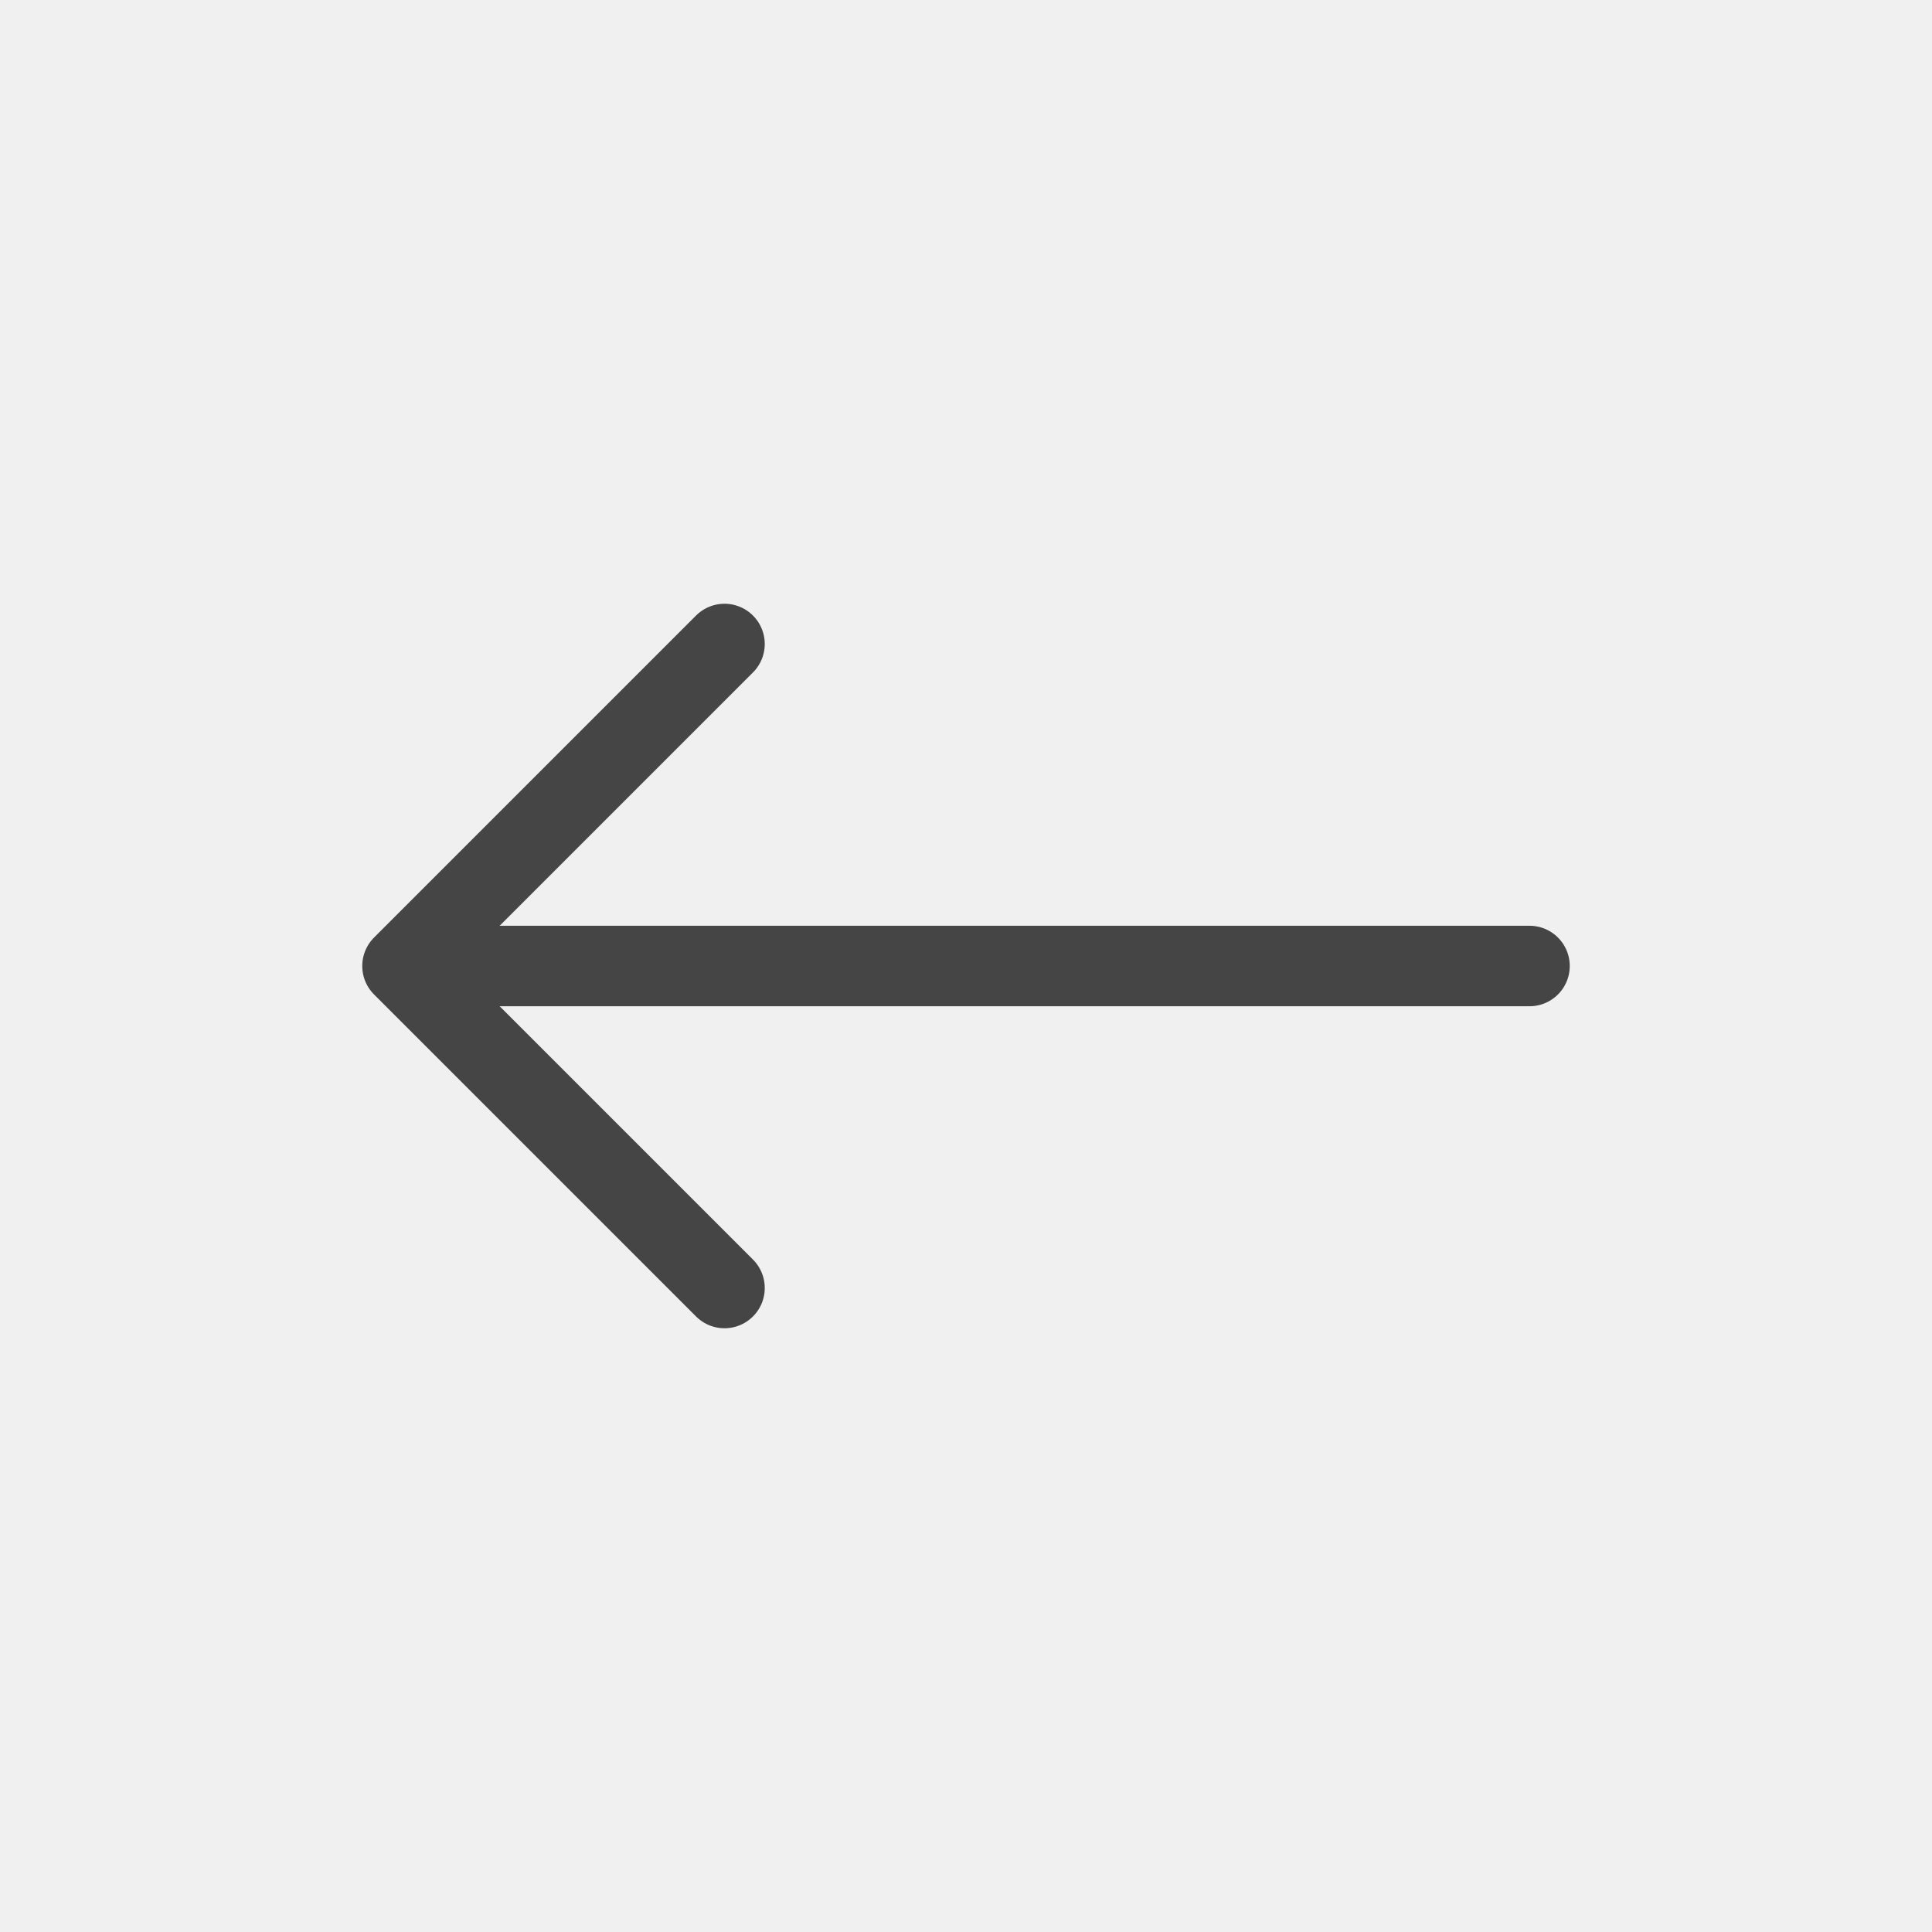
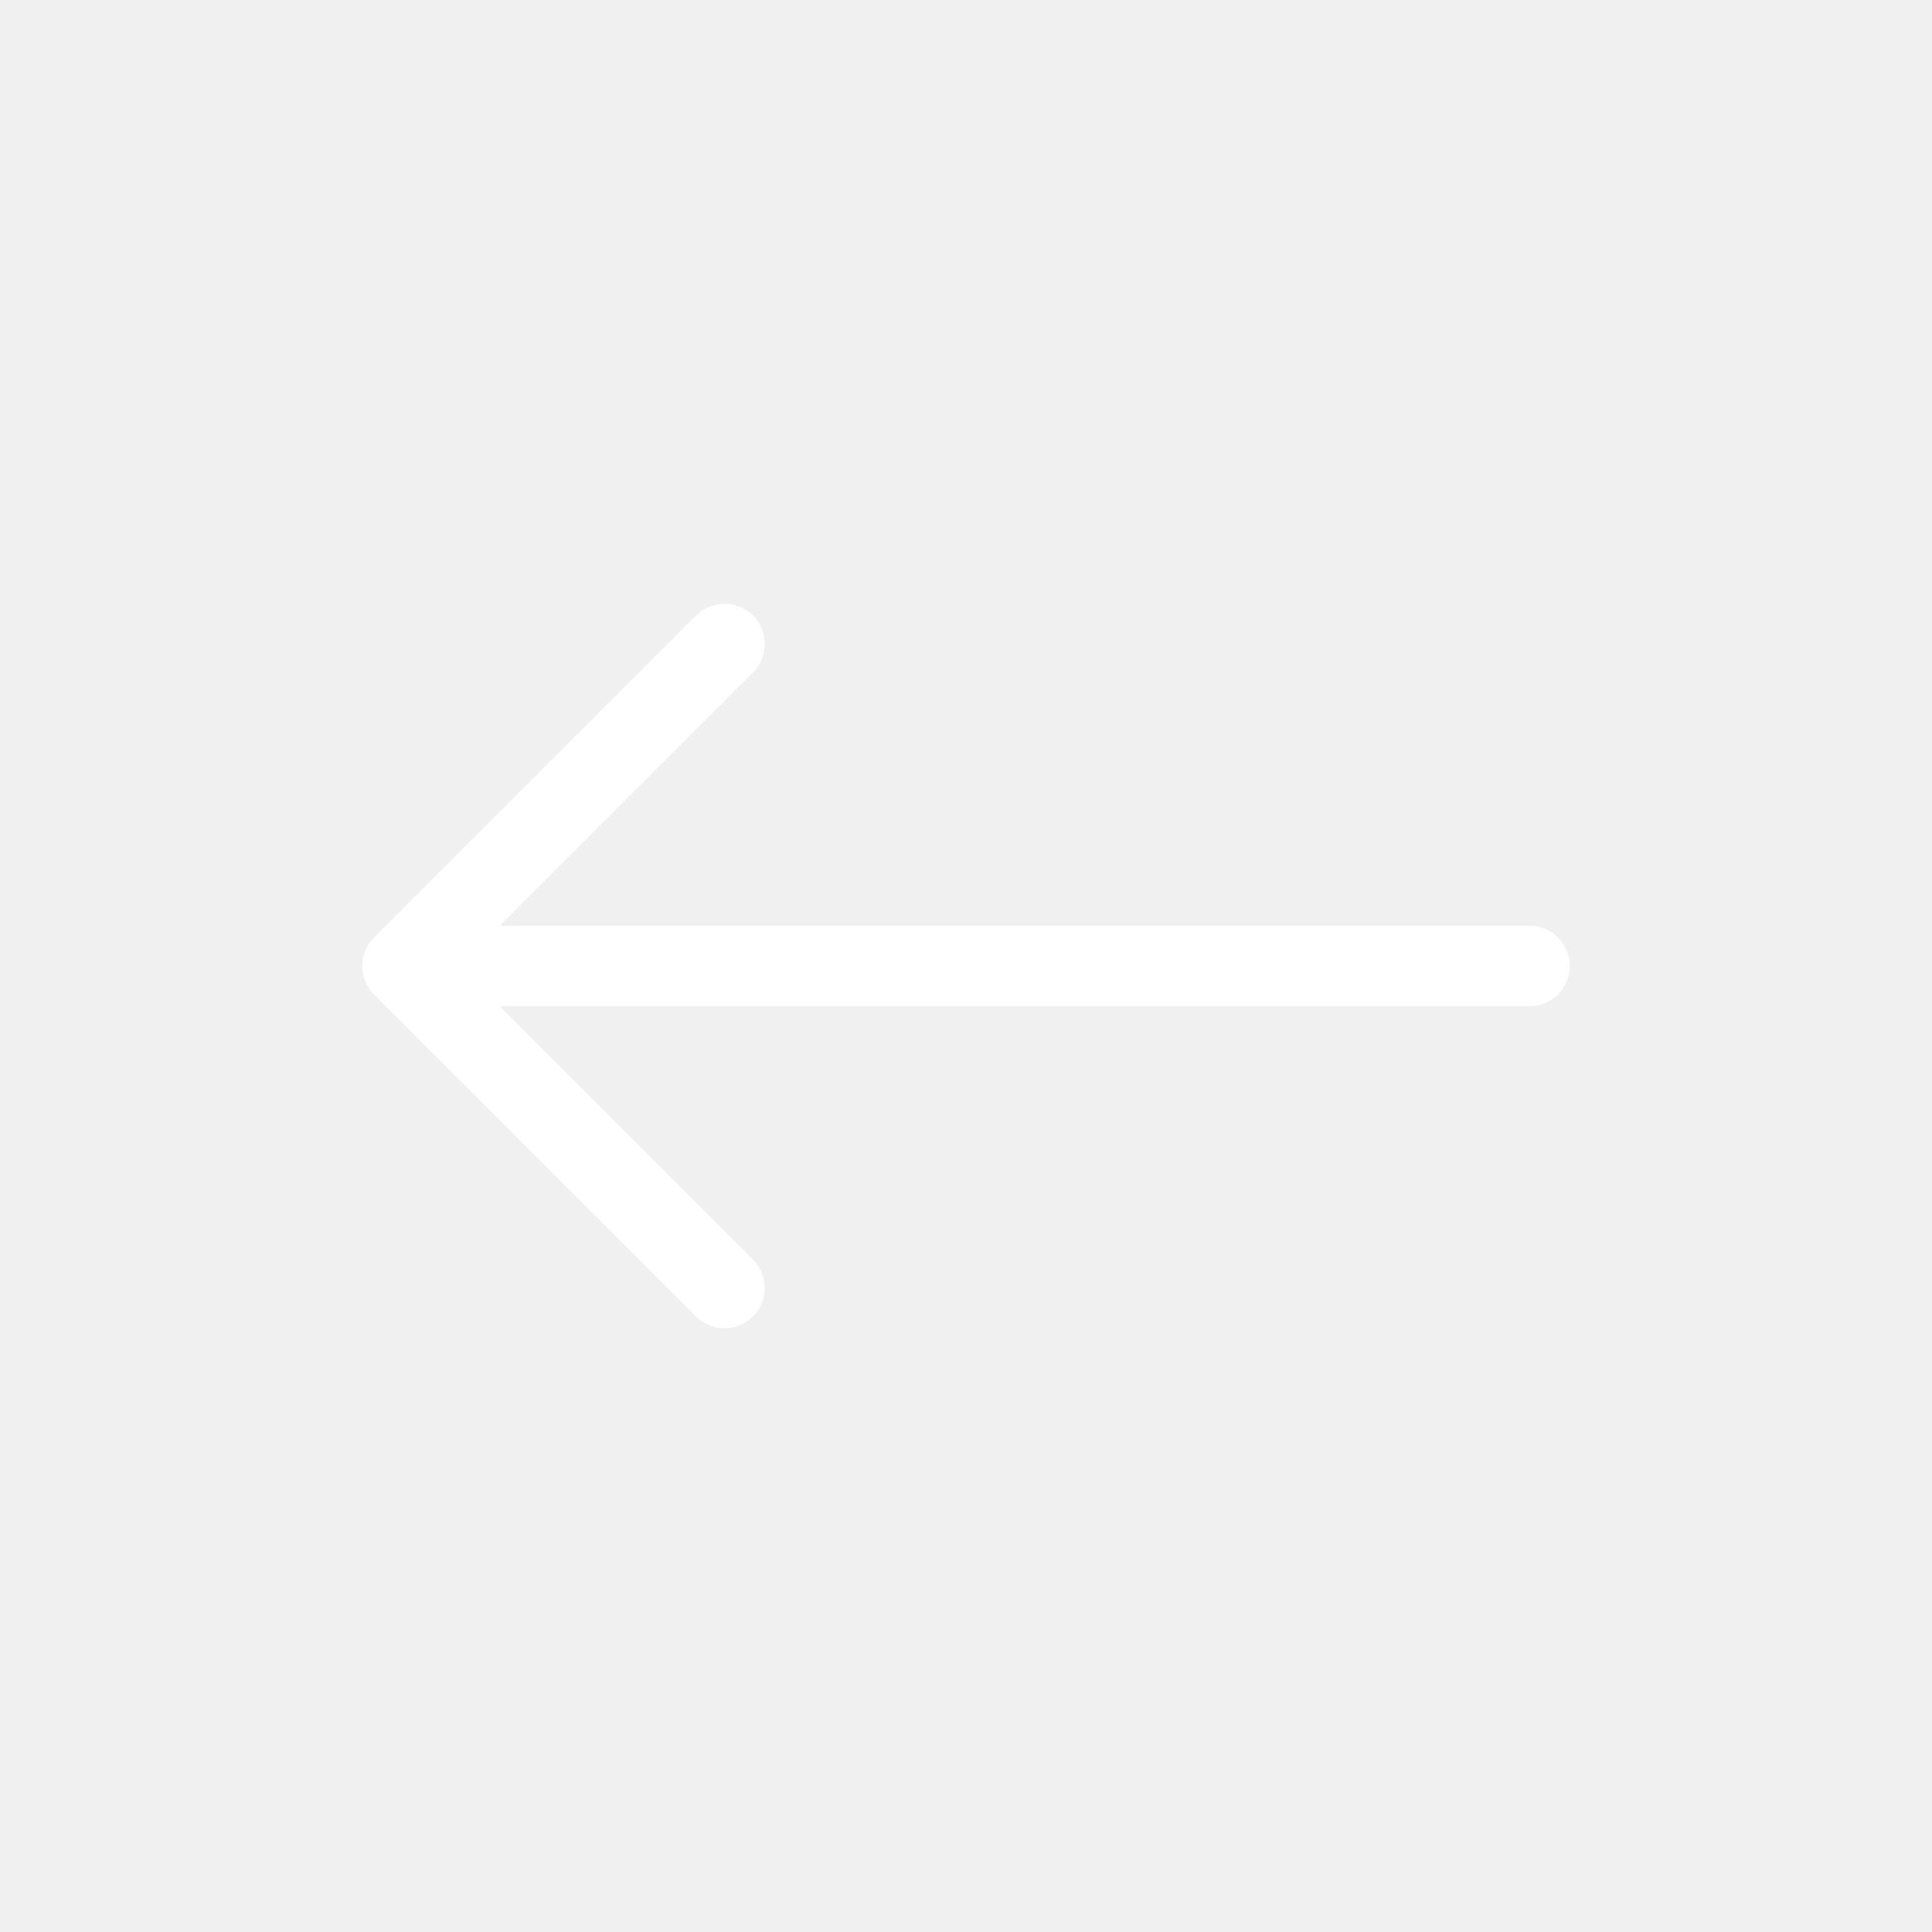
<svg xmlns="http://www.w3.org/2000/svg" width="48" height="48" viewBox="0 0 48 48" fill="none">
-   <path d="M10 24H38M10 24L18 32M10 24L18 16" stroke="#454545" stroke-width="2" stroke-linecap="round" stroke-linejoin="round" />
+   <path d="M10 24H38M10 24L18 32M10 24L18 16" stroke="#fff" stroke-width="2" stroke-linecap="round" stroke-linejoin="round" />
</svg>
